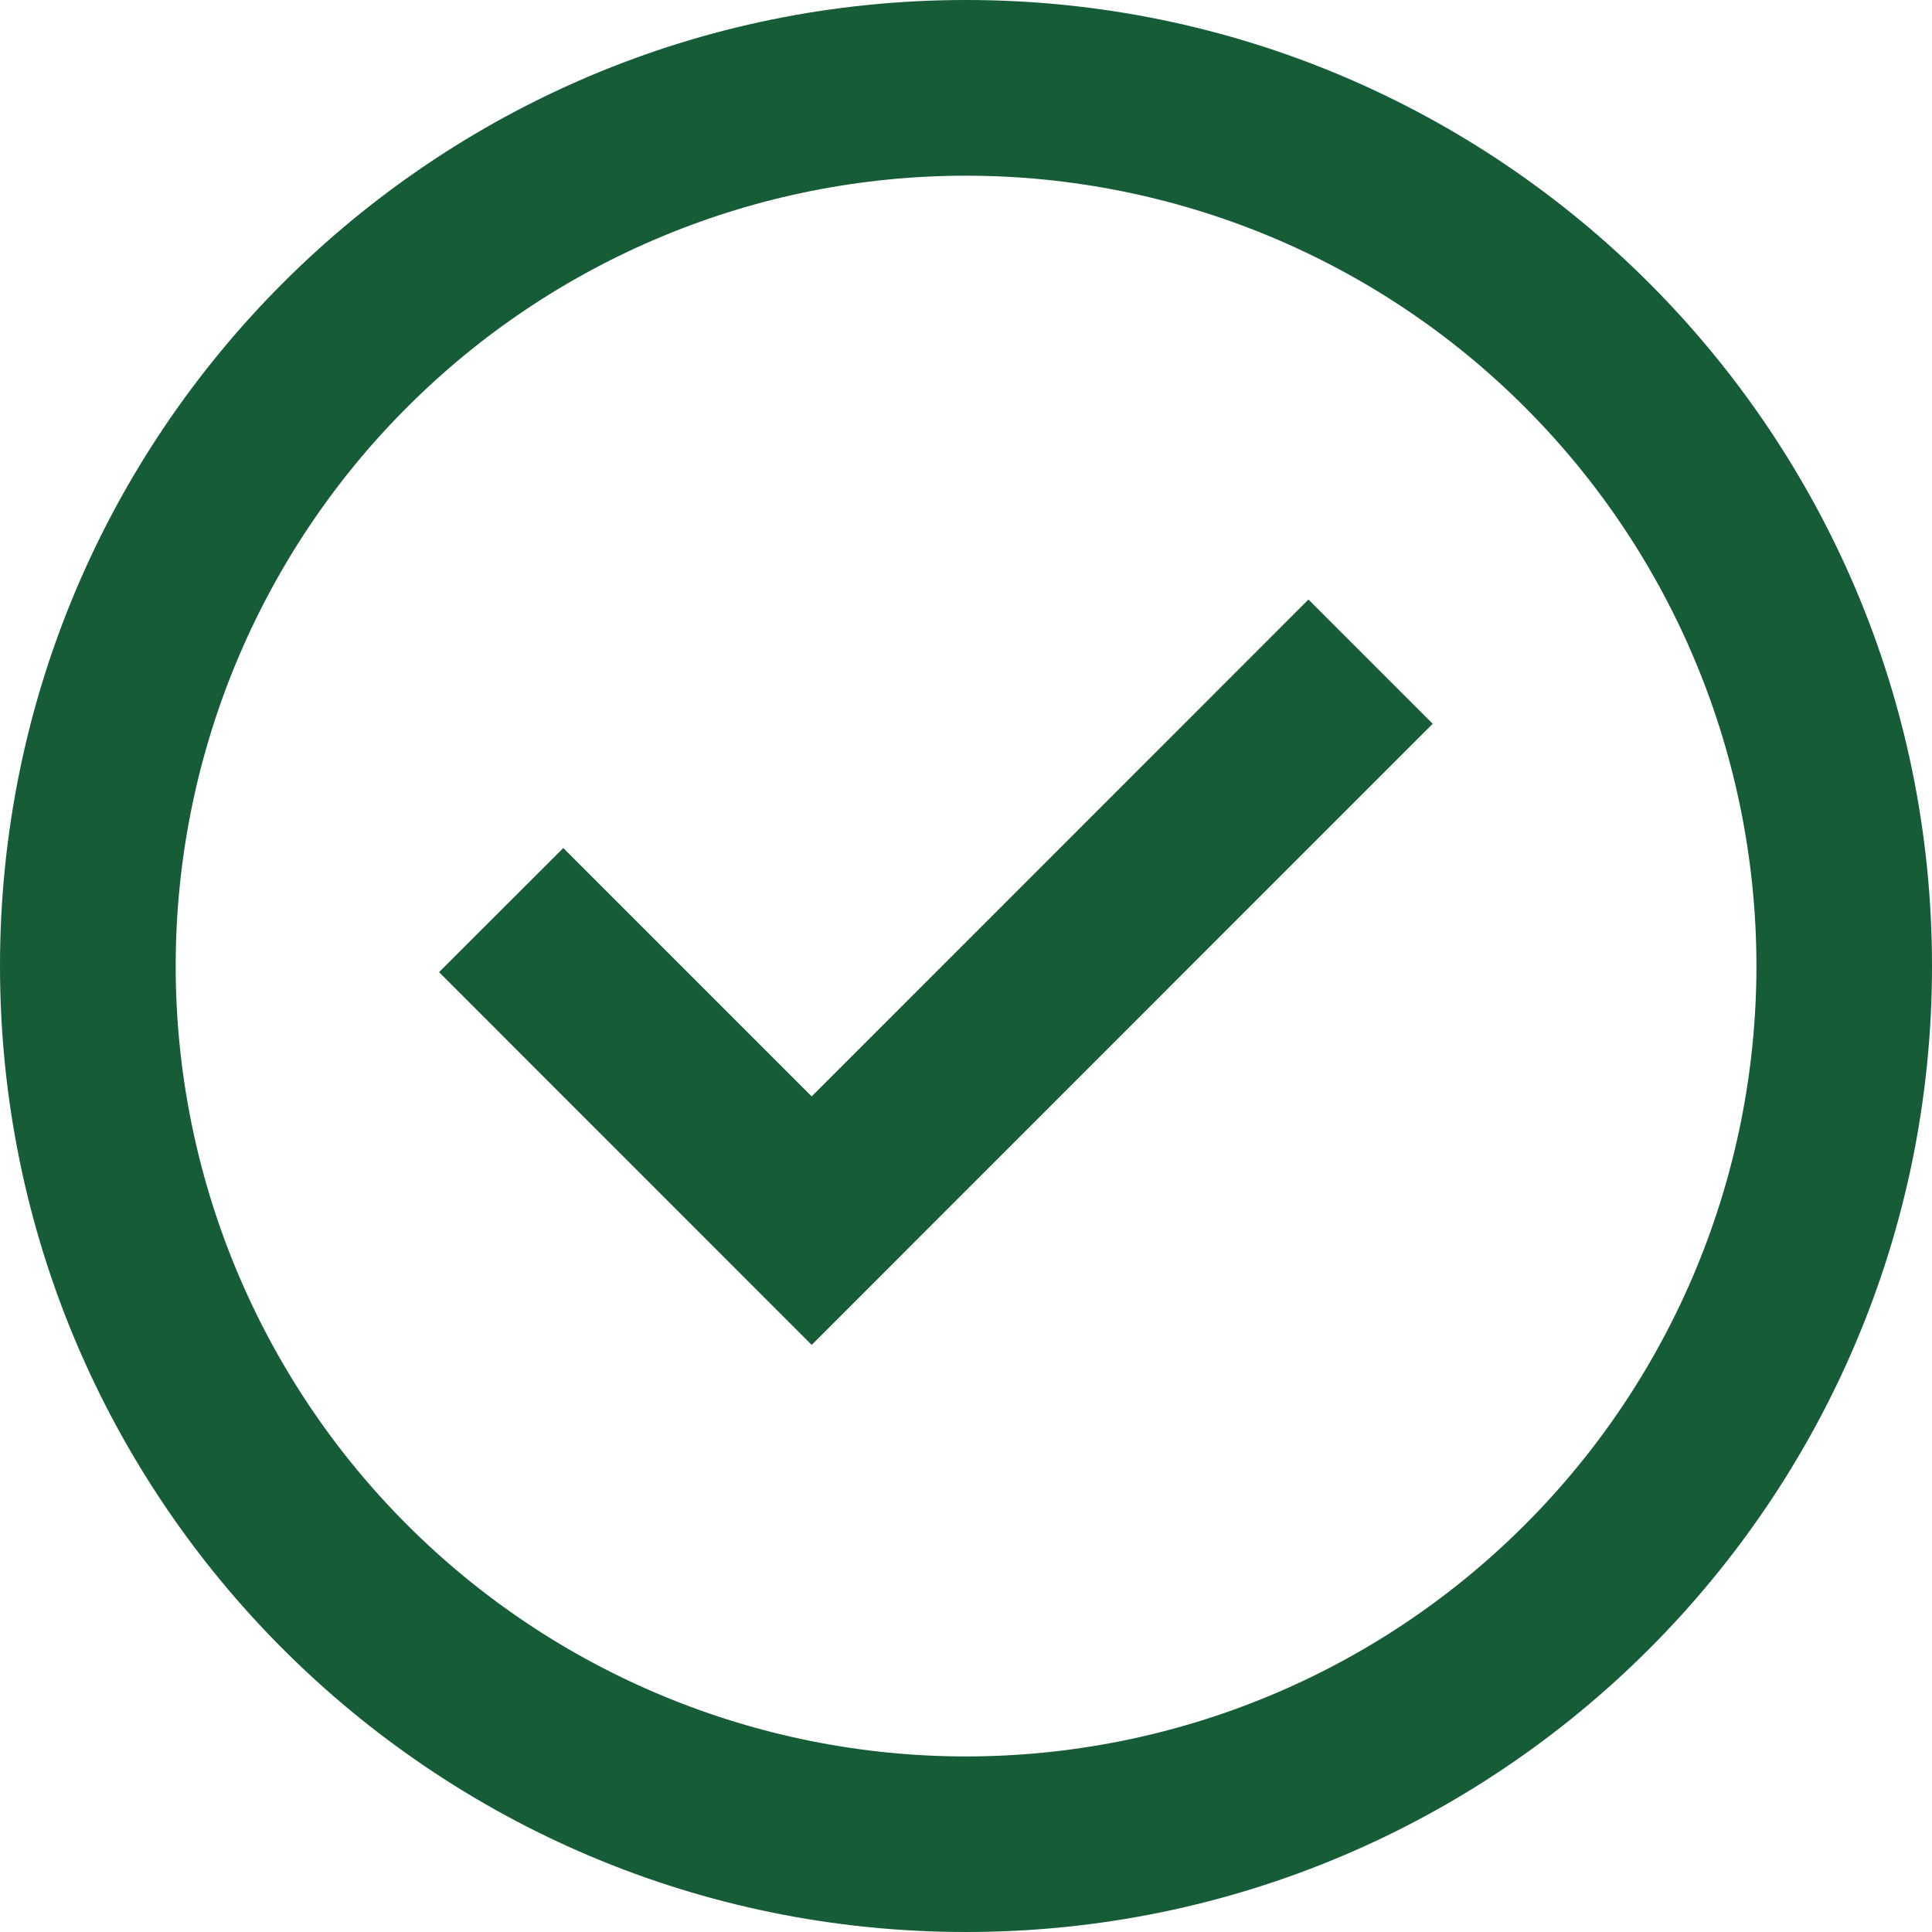
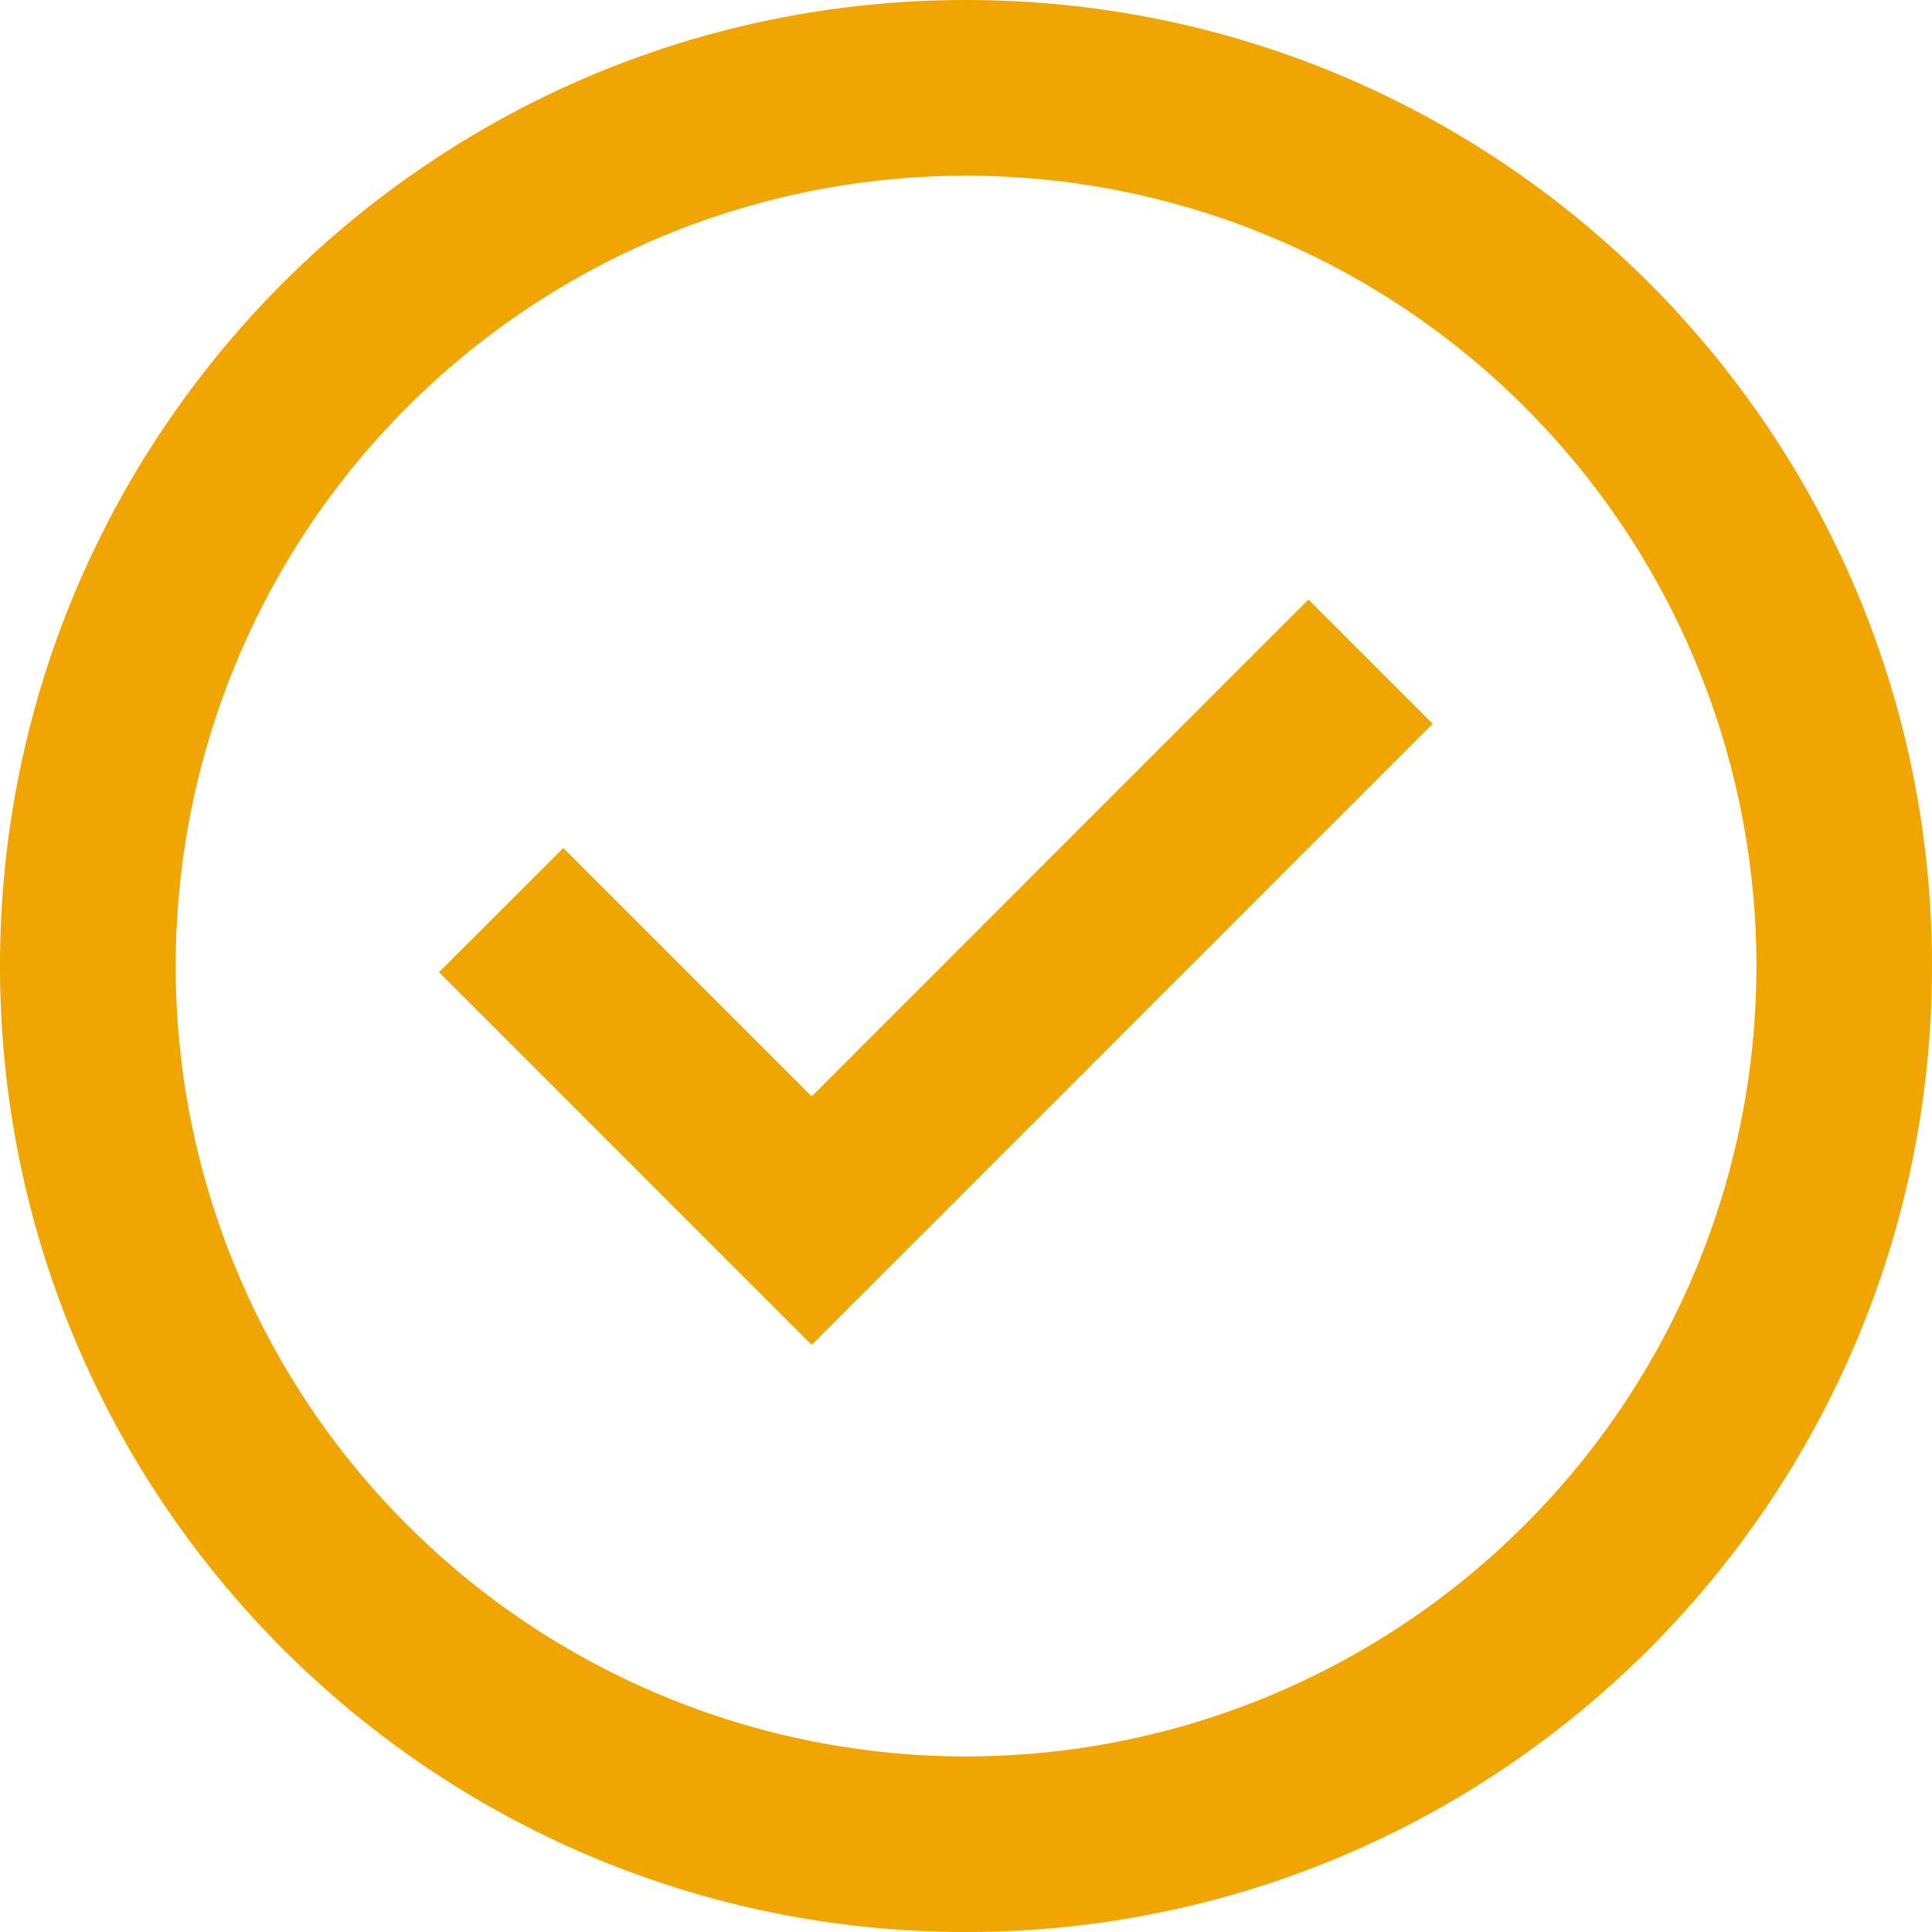
<svg xmlns="http://www.w3.org/2000/svg" width="16" height="16" viewBox="0 0 16 16" fill="current">
-   <path d="M6.722 11.138L3.636 8.051L4.665 7.023L6.722 9.08L10.836 4.965L11.865 5.994L6.722 11.138Z" fill="#165C36" />
-   <path fill-rule="evenodd" clip-rule="evenodd" d="M0 8C0 3.582 3.582 0 8 0C12.418 0 16 3.582 16 8C16 12.418 12.418 16 8 16C3.582 16 0 12.418 0 8ZM8 14.546C7.14 14.546 6.289 14.376 5.495 14.047C4.701 13.718 3.979 13.236 3.372 12.628C2.764 12.021 2.282 11.299 1.953 10.505C1.624 9.711 1.455 8.86 1.455 8C1.455 7.14 1.624 6.289 1.953 5.495C2.282 4.701 2.764 3.979 3.372 3.372C3.979 2.764 4.701 2.282 5.495 1.953C6.289 1.624 7.14 1.455 8 1.455C9.736 1.455 11.401 2.144 12.628 3.372C13.856 4.599 14.546 6.264 14.546 8C14.546 9.736 13.856 11.401 12.628 12.628C11.401 13.856 9.736 14.546 8 14.546Z" fill="#165C36" />
+   <path d="M6.722 11.138L3.636 8.051L4.665 7.023L6.722 9.08L10.836 4.965L11.865 5.994L6.722 11.138Z" fill="#F0A500" />
+   <path fill-rule="evenodd" clip-rule="evenodd" d="M0 8C0 3.582 3.582 0 8 0C12.418 0 16 3.582 16 8C16 12.418 12.418 16 8 16C3.582 16 0 12.418 0 8ZM8 14.546C7.14 14.546 6.289 14.376 5.495 14.047C4.701 13.718 3.979 13.236 3.372 12.628C2.764 12.021 2.282 11.299 1.953 10.505C1.624 9.711 1.455 8.86 1.455 8C1.455 7.14 1.624 6.289 1.953 5.495C2.282 4.701 2.764 3.979 3.372 3.372C3.979 2.764 4.701 2.282 5.495 1.953C6.289 1.624 7.14 1.455 8 1.455C9.736 1.455 11.401 2.144 12.628 3.372C13.856 4.599 14.546 6.264 14.546 8C14.546 9.736 13.856 11.401 12.628 12.628C11.401 13.856 9.736 14.546 8 14.546Z" fill="#F0A500" />
</svg>
